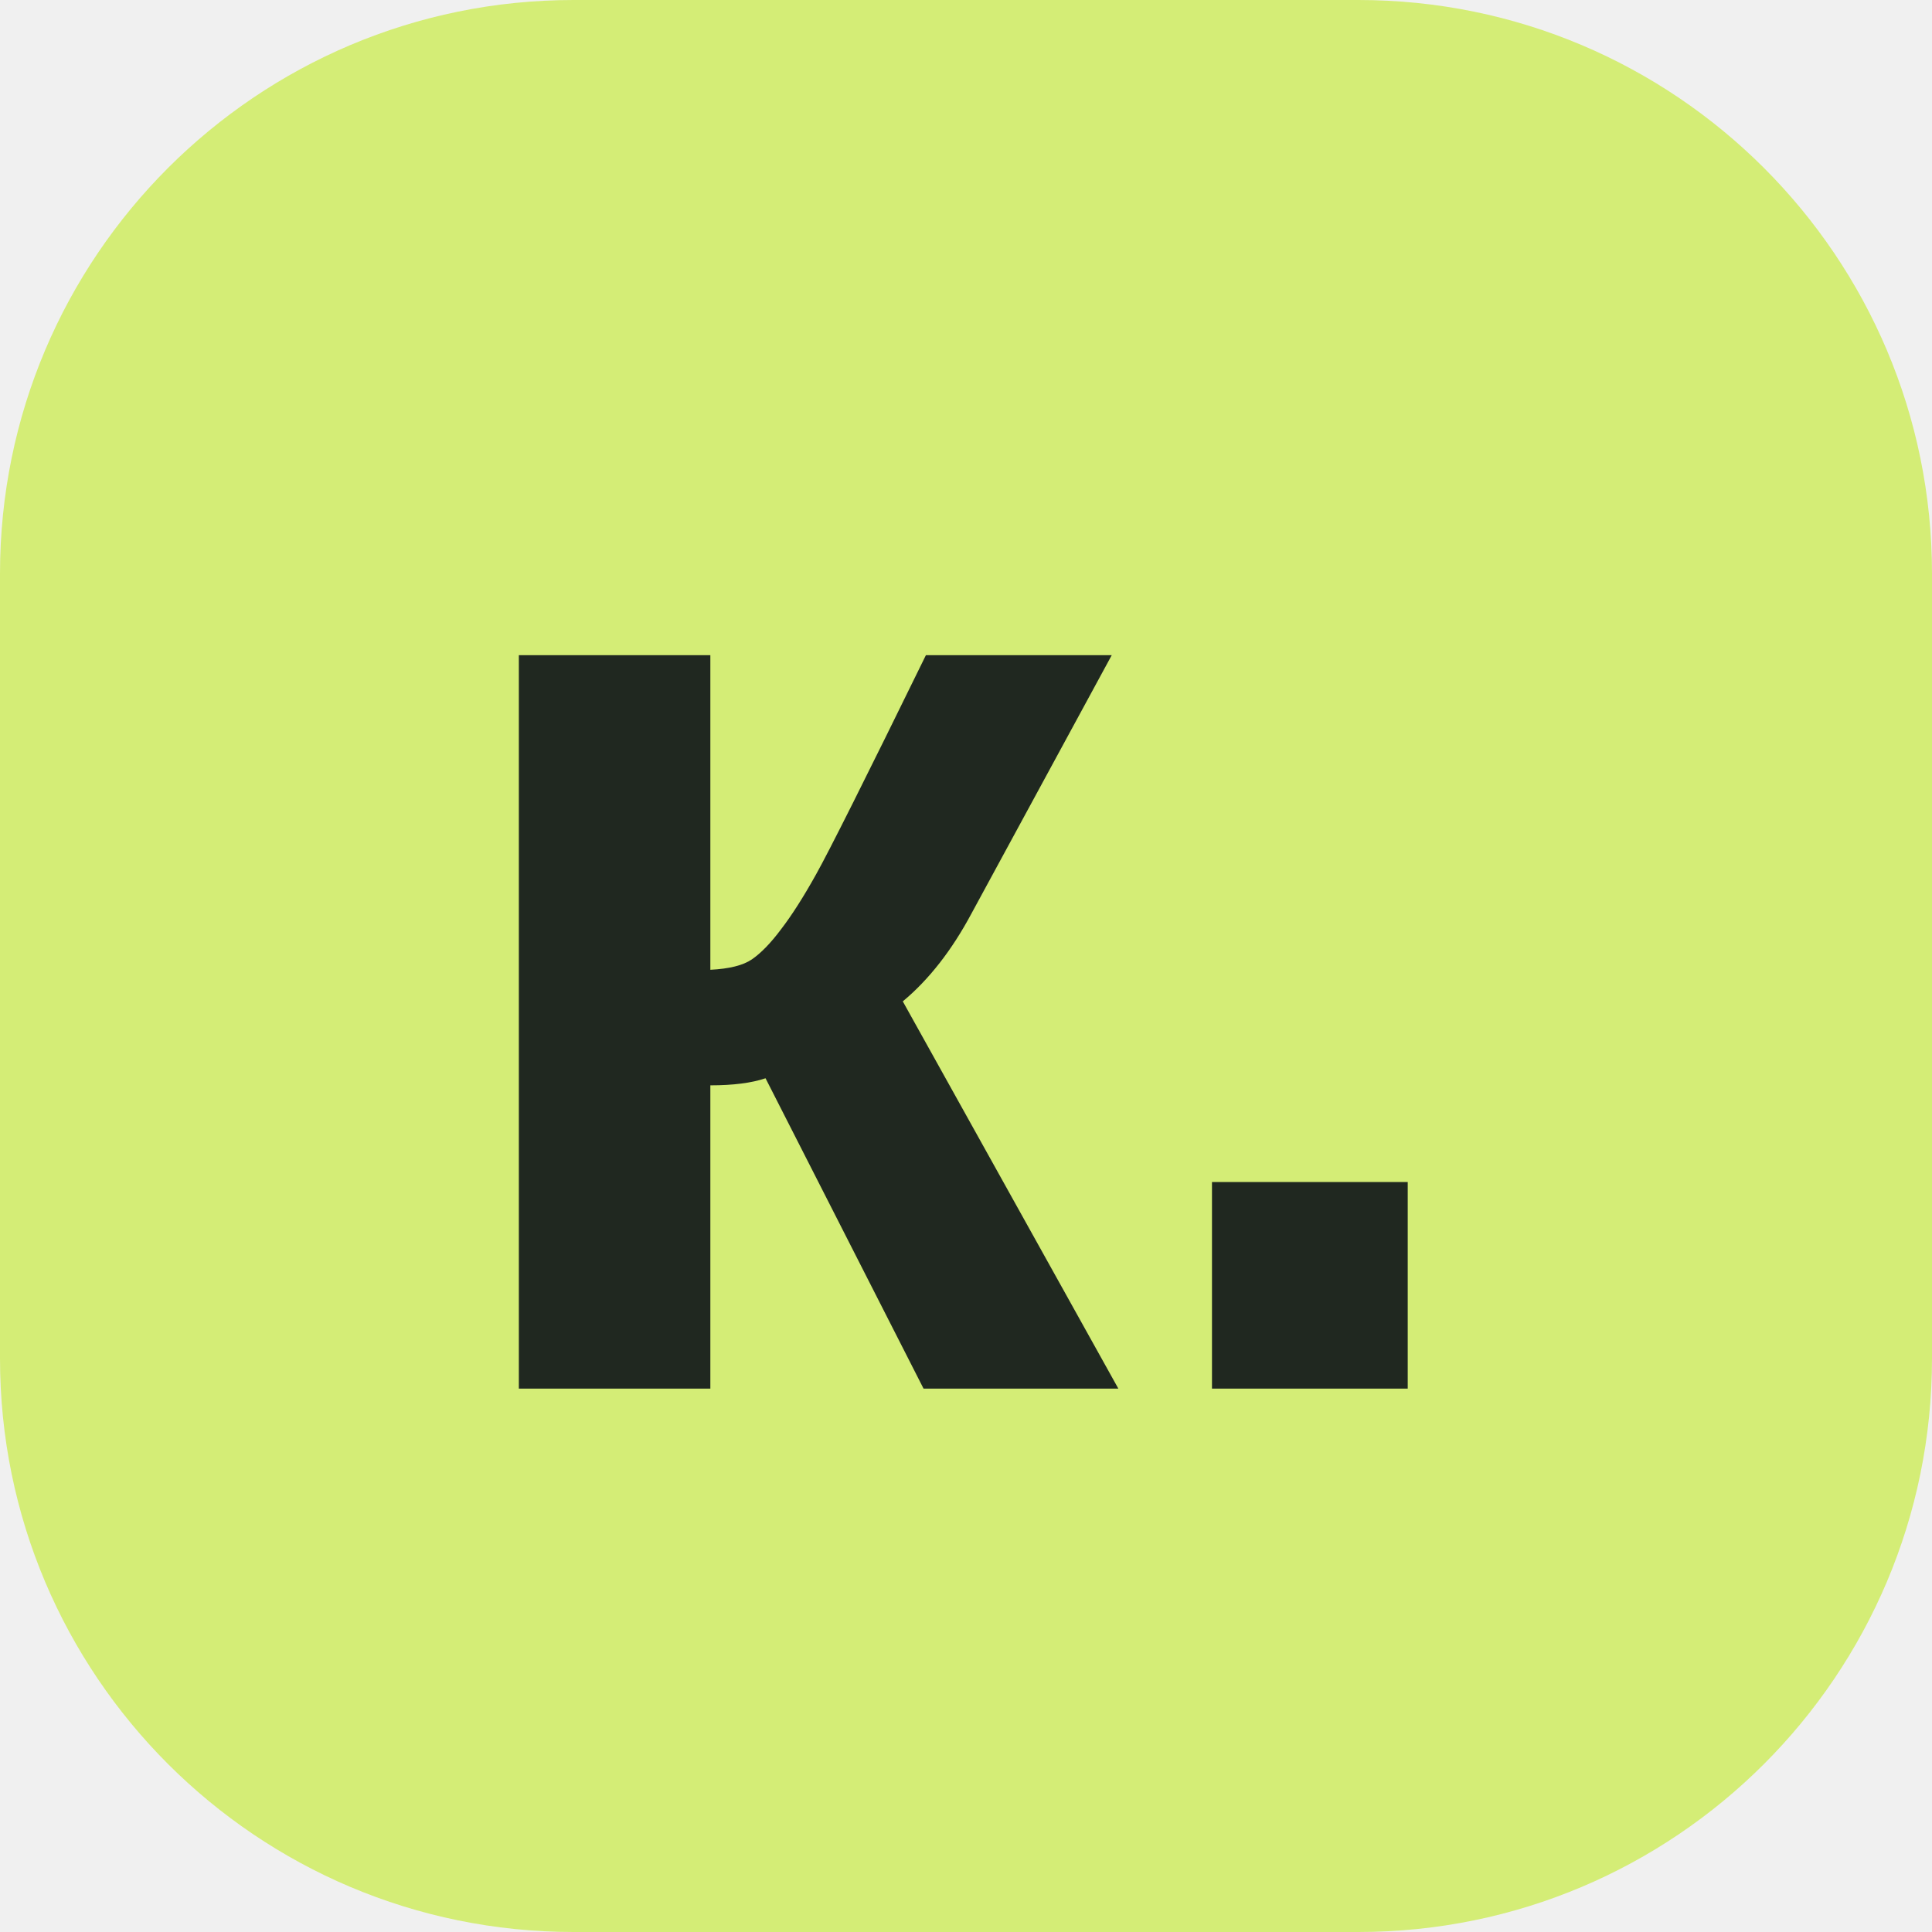
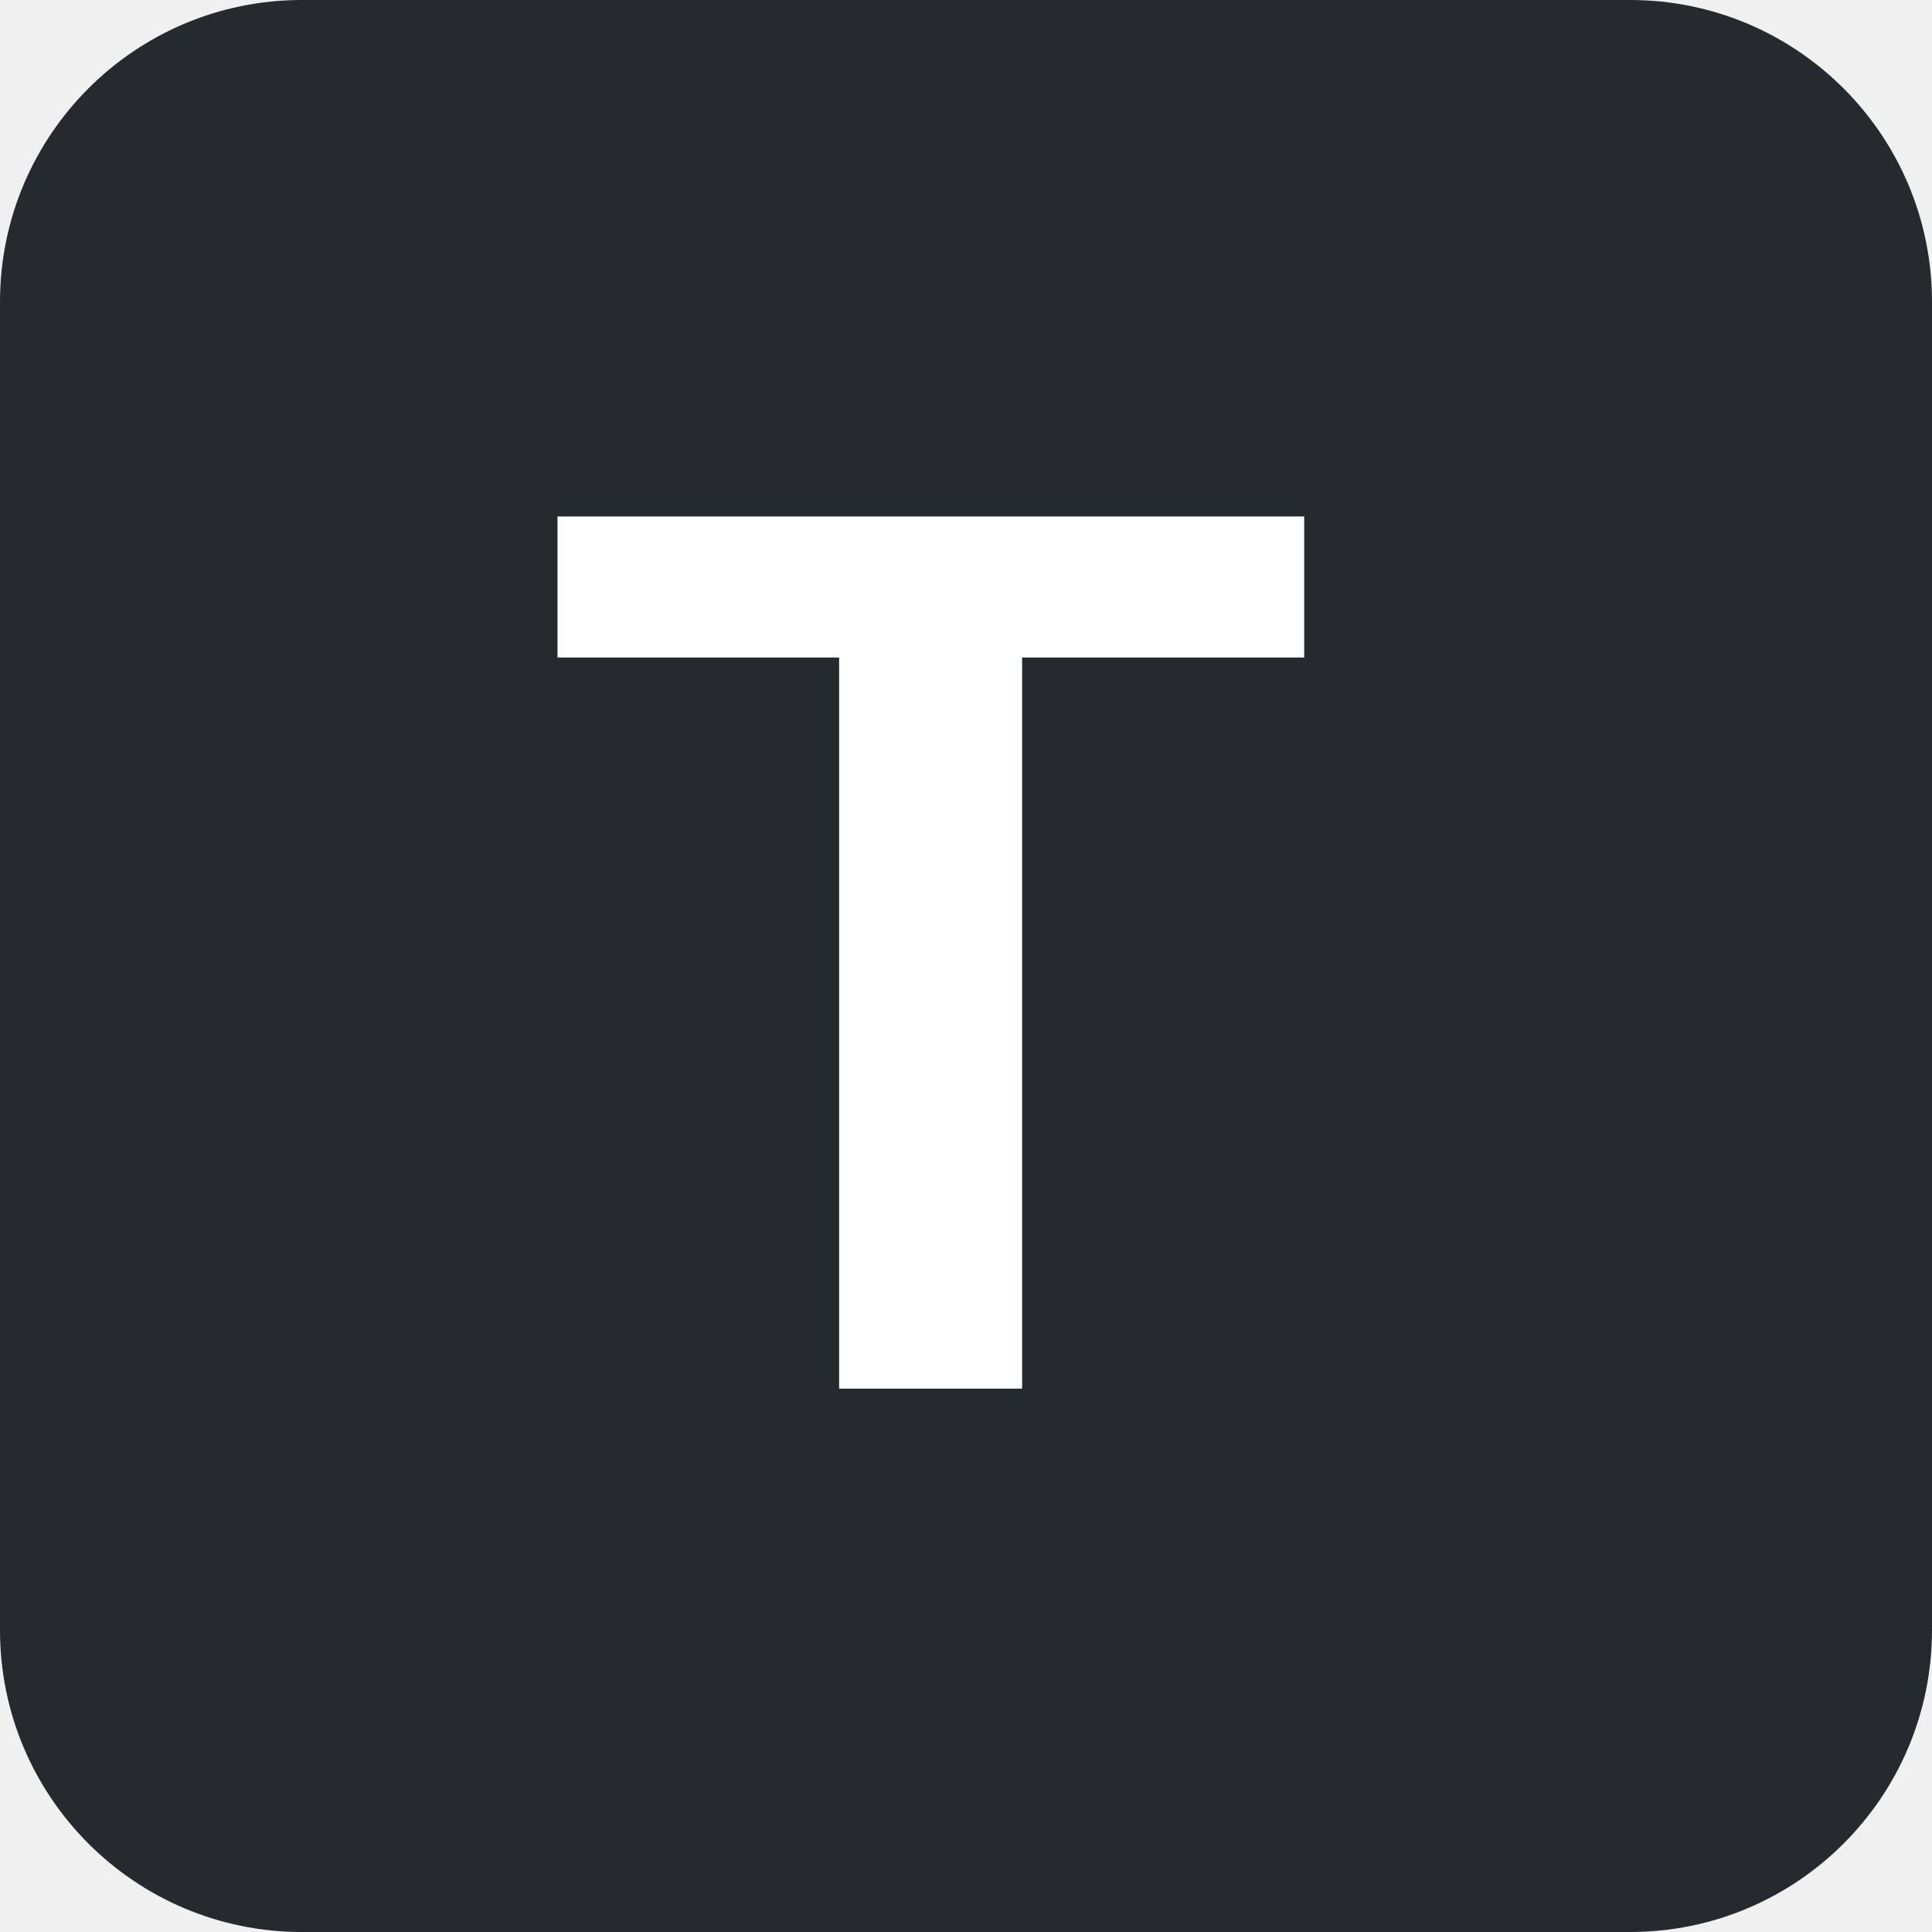
<svg xmlns="http://www.w3.org/2000/svg" viewBox="0 0 64 64">
-   <rect width="64" height="64" rx="19" fill="#d4ed76" />
-   <text x="14" y="46" font-family="Arial,sans-serif" font-size="46" font-weight="700" fill="#202820">к.</text>
+   <rect width="64" height="64" rx="10" fill="#26292e" />
+   <text x="18" y="46" font-family="Arial,sans-serif" font-size="42" font-weight="700" fill="white">T</text>
</svg>
